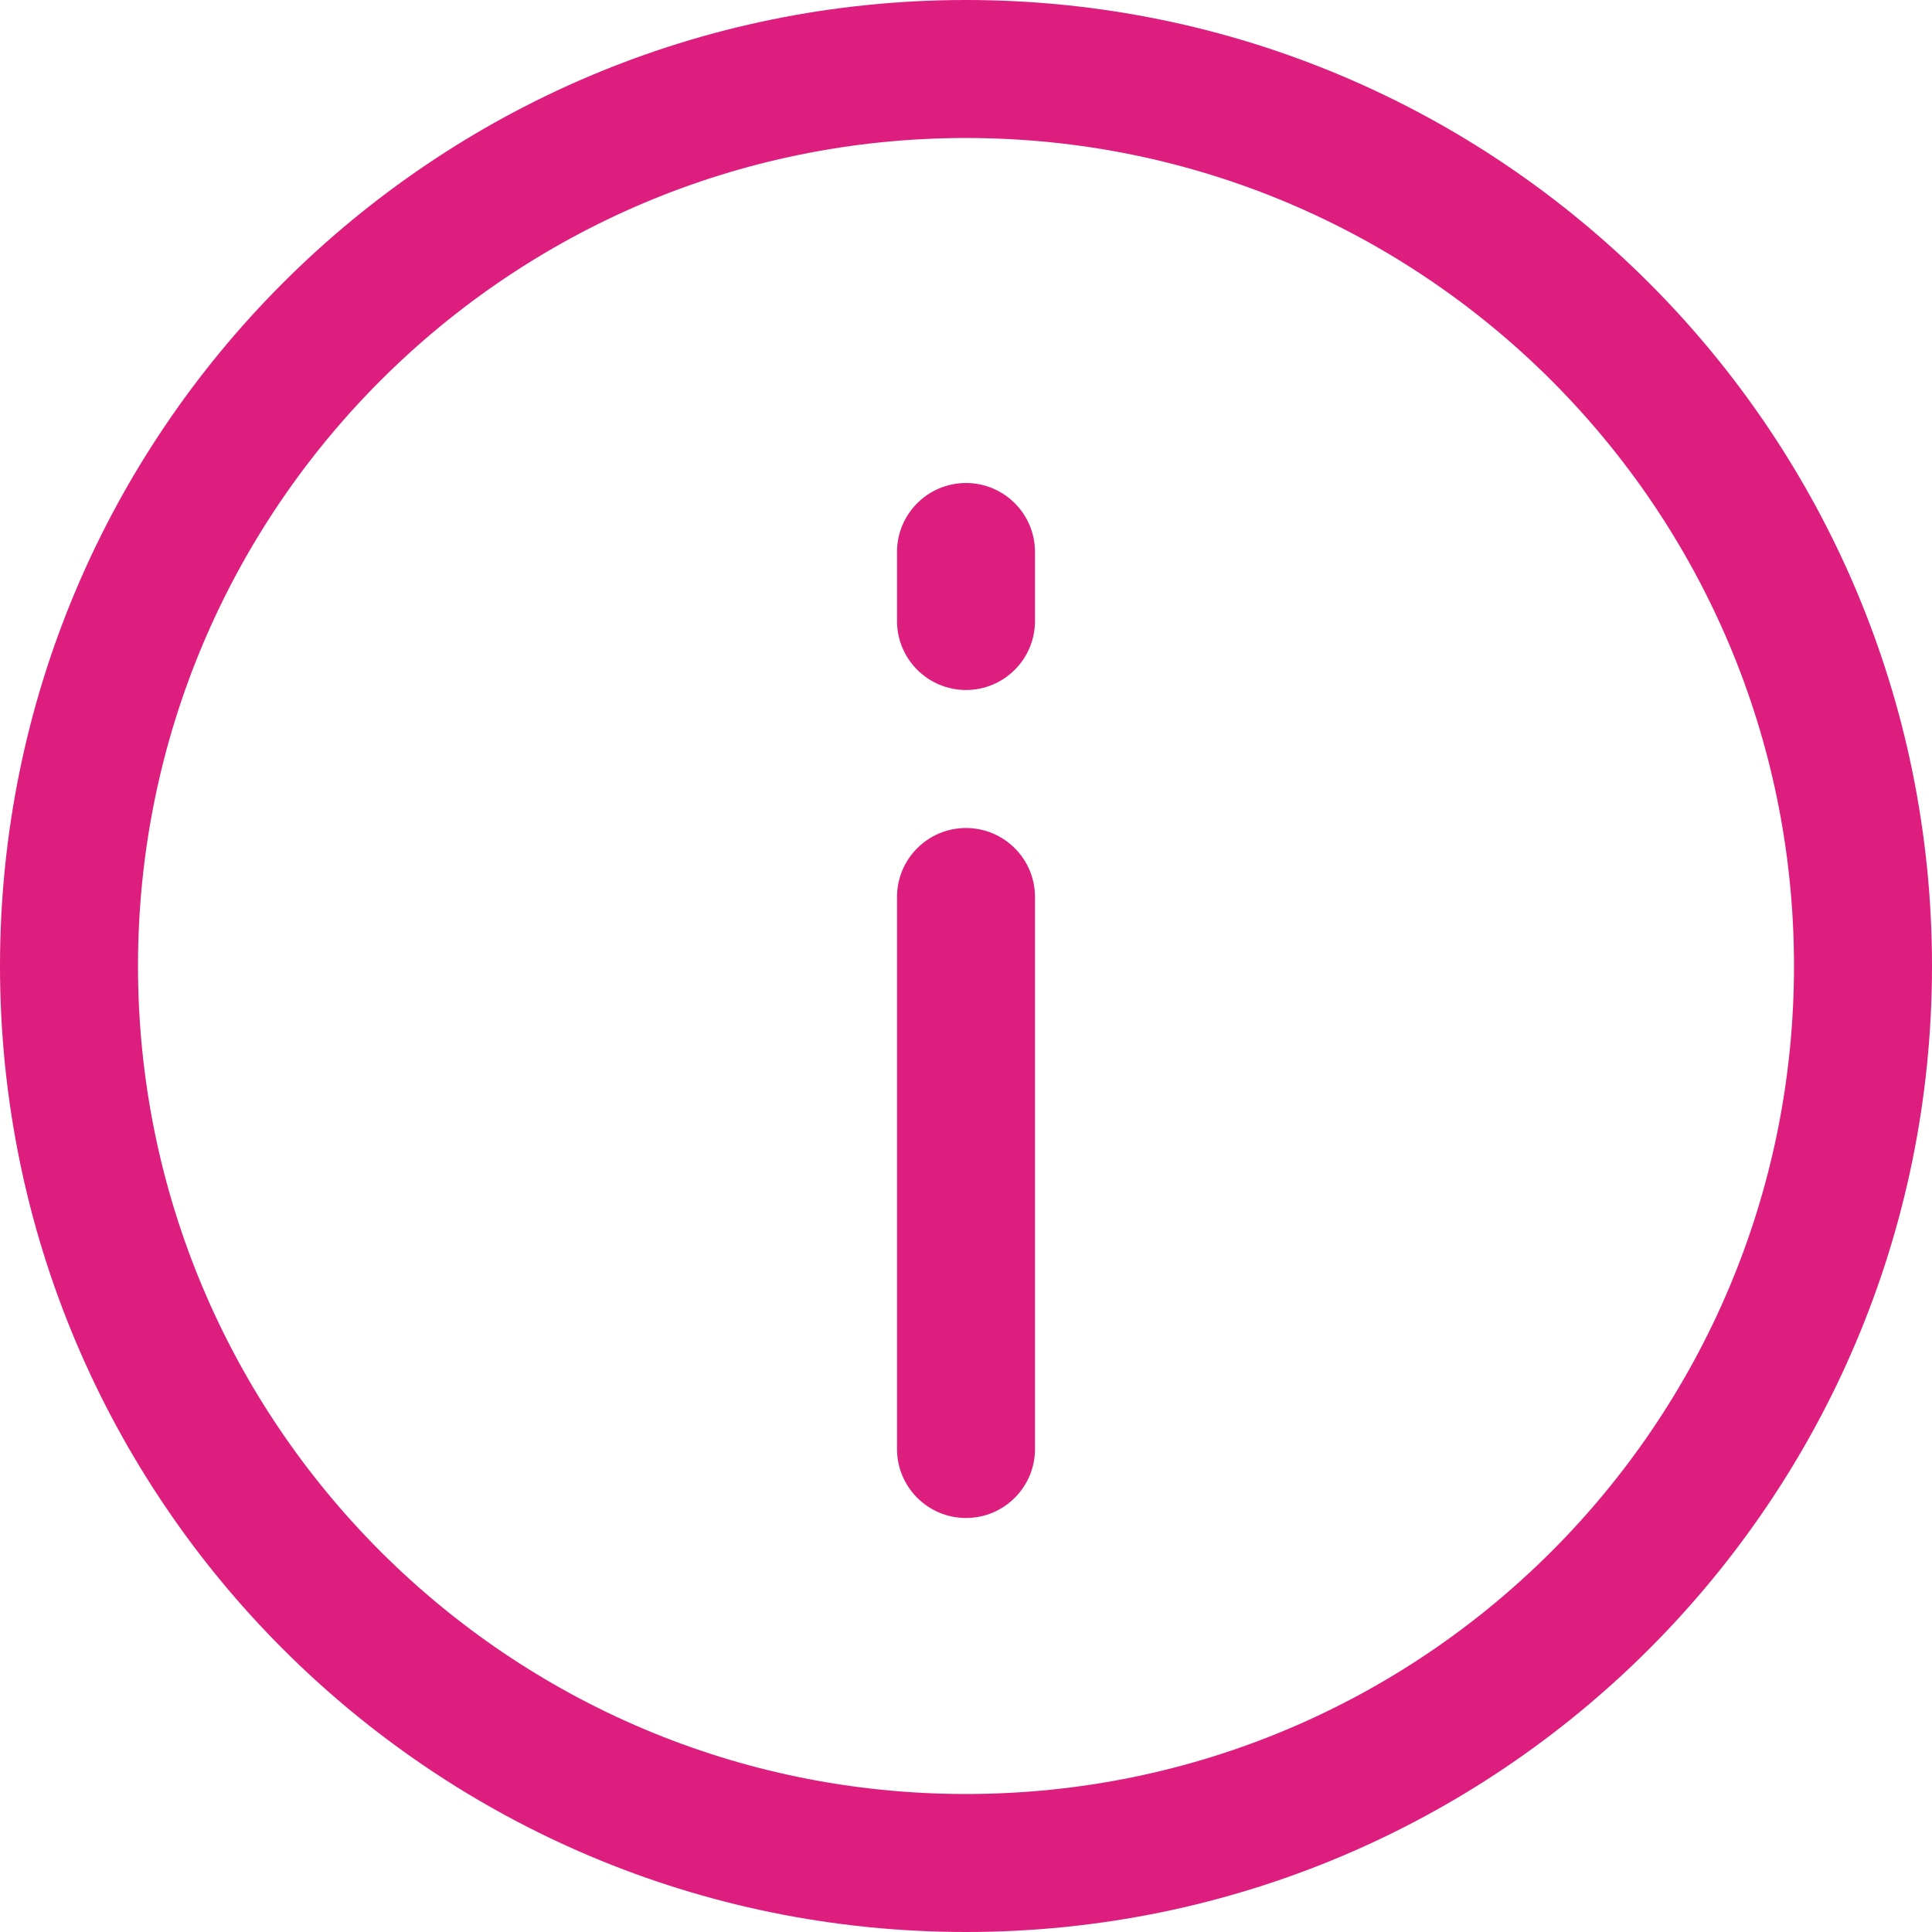
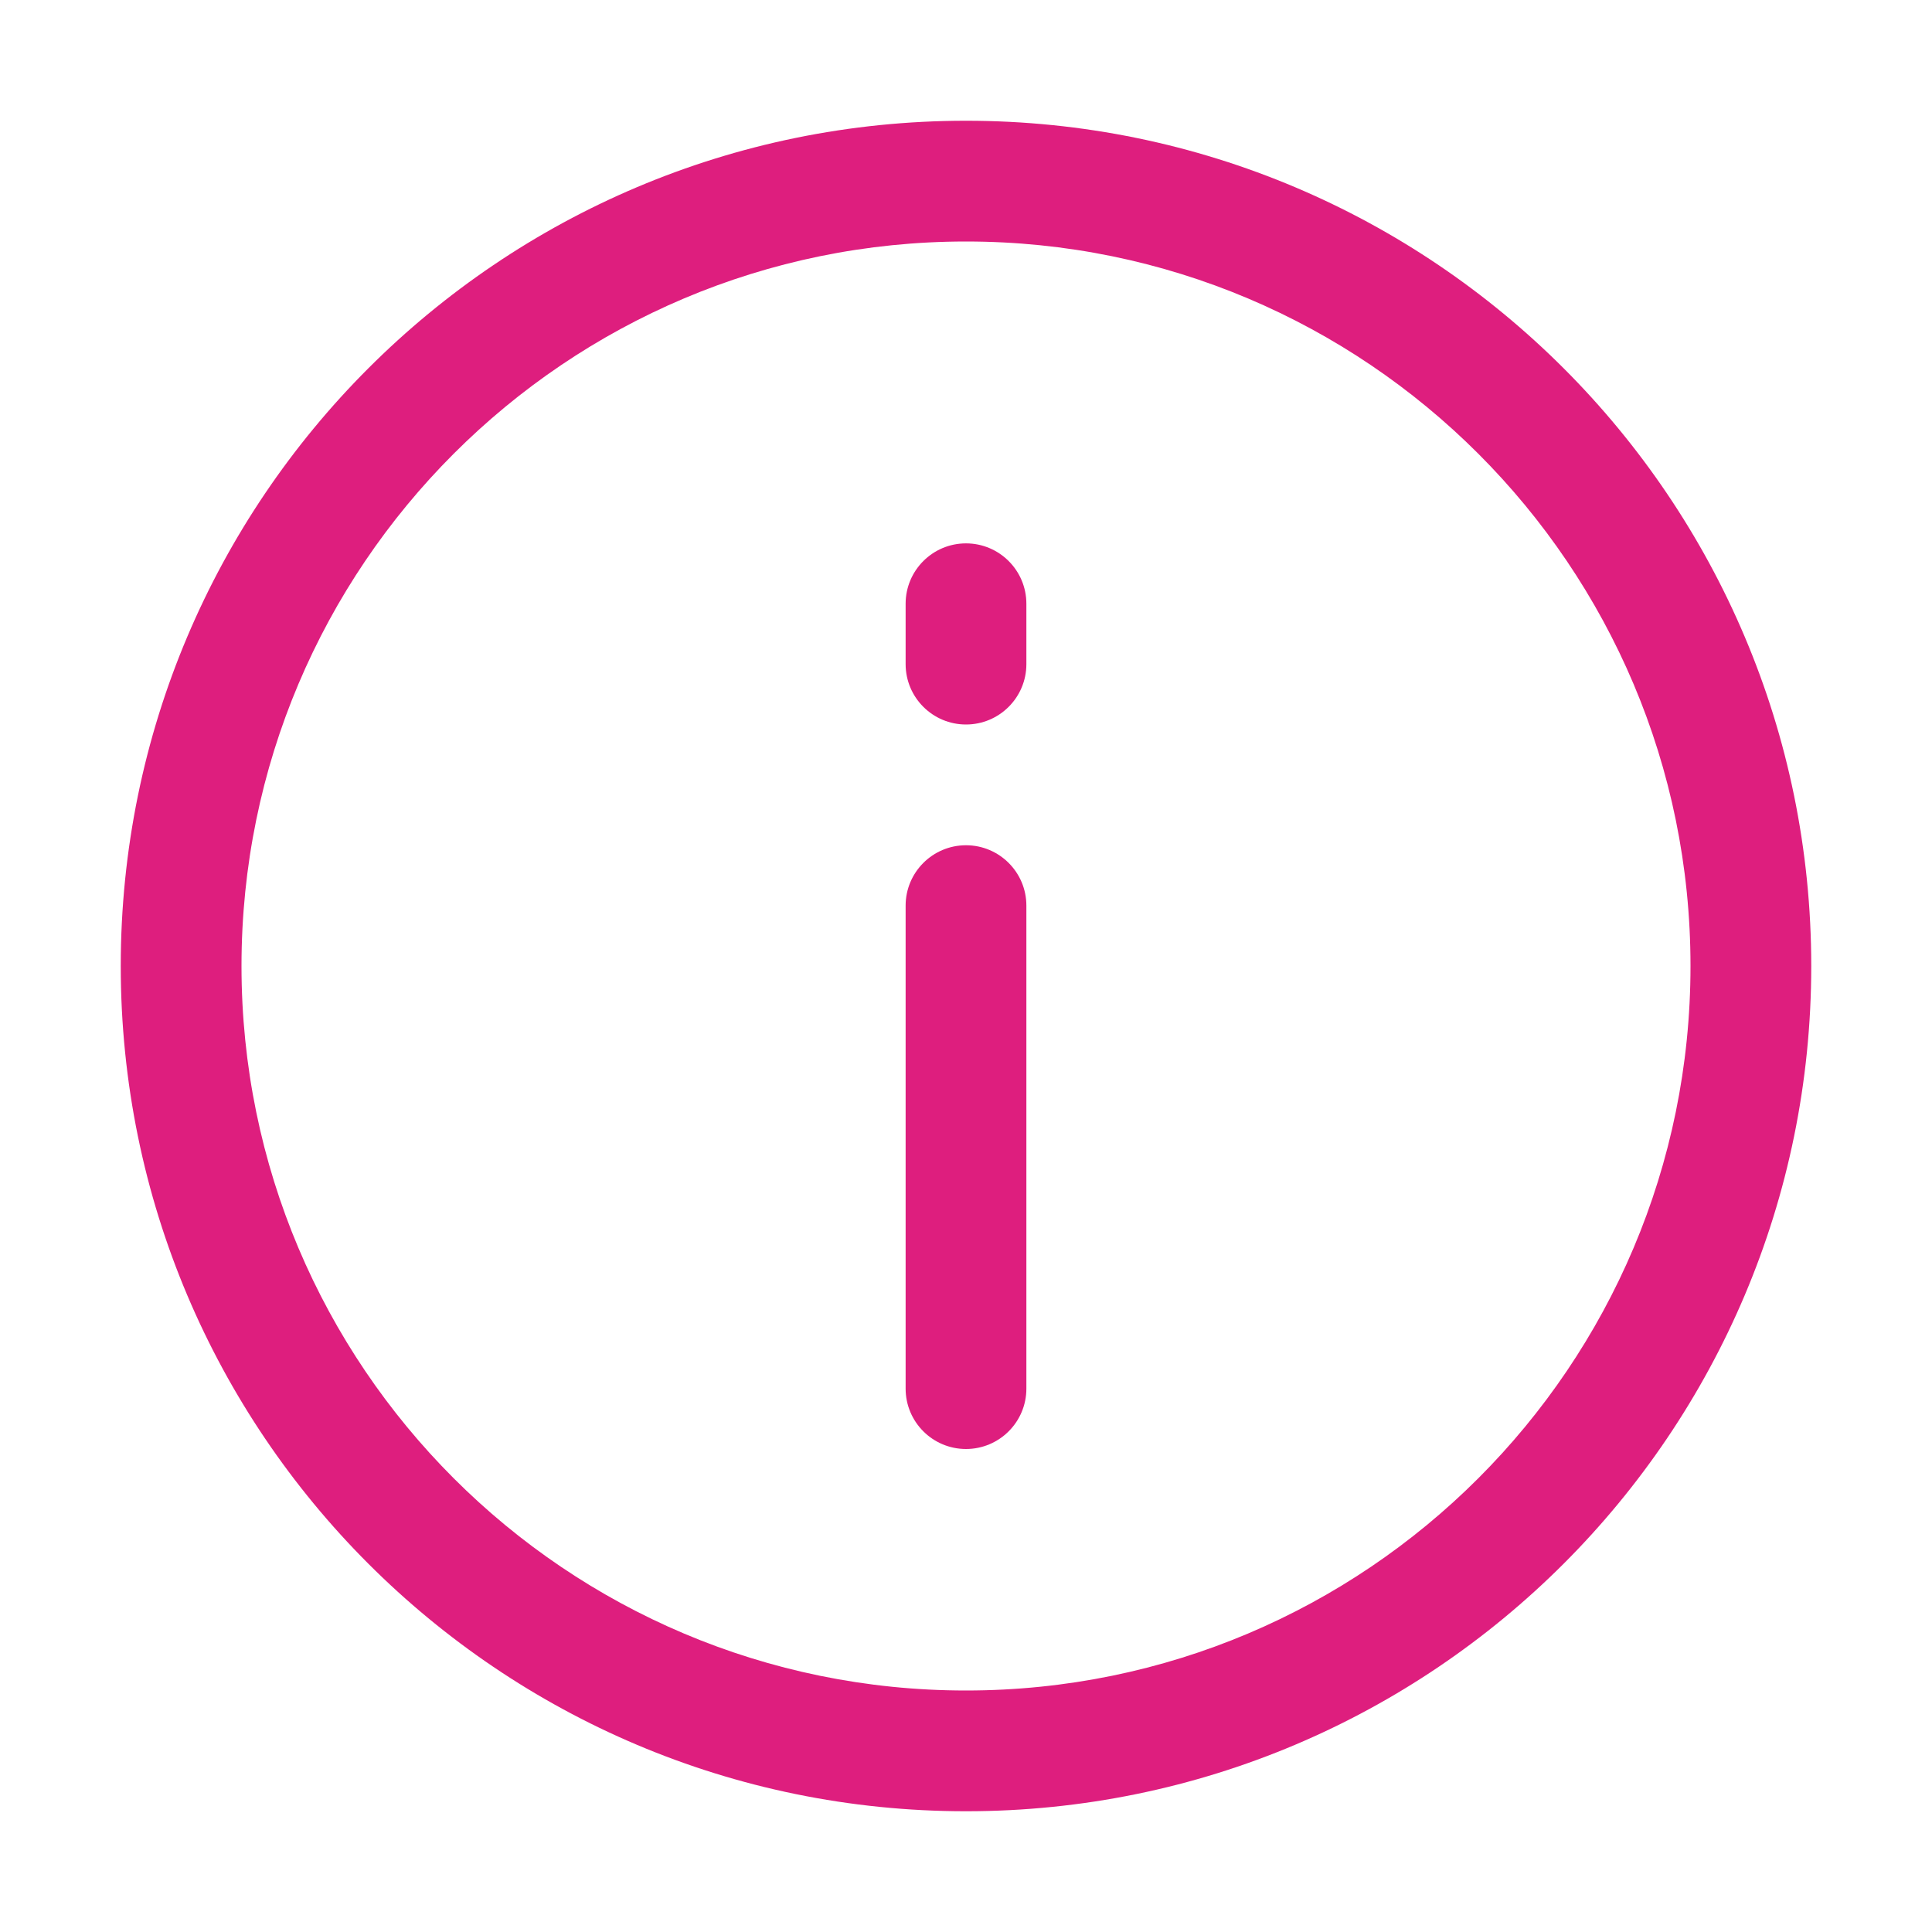
- <svg xmlns="http://www.w3.org/2000/svg" width="28" height="28" viewBox="0 0 28 28" fill="none">
-   <path d="M14 7C14.552 7 15 7.448 15 8L15 9C15 9.552 14.552 10 14 10C13.448 10 13 9.552 13 9L13 8C13 7.448 13.448 7 14 7Z" fill="#DE1E7E" />
-   <path d="M15 13C15 12.448 14.552 12 14 12C13.448 12 13 12.448 13 13L13 21C13 21.552 13.448 22 14 22C14.552 22 15 21.552 15 21L15 13Z" fill="#DE1E7E" />
-   <path fill-rule="evenodd" clip-rule="evenodd" d="M28 14C28 21.732 21.732 28 14 28C6.268 28 5.47967e-07 21.732 1.22392e-06 14C1.89987e-06 6.268 6.268 -1.89987e-06 14 -1.22392e-06C21.732 -5.47967e-07 28 6.268 28 14ZM14 26C20.627 26 26 20.627 26 14C26 7.373 20.627 2 14 2C7.373 2 2 7.373 2 14C2 20.627 7.373 26 14 26Z" fill="#DE1E7E" />
+ <svg xmlns="http://www.w3.org/2000/svg" width="32" height="32" viewBox="0 0 32 32" fill="none">
+   <path d="M16 9C16.552 9 17 9.448 17 10L17 11C17 11.552 16.552 12 16 12C15.448 12 15 11.552 15 11L15 10C15 9.448 15.448 9 16 9Z" fill="#DE1E7E" />
+   <path d="M17 15C17 14.448 16.552 14 16 14C15.448 14 15 14.448 15 15L15 23C15 23.552 15.448 24 16 24C16.552 24 17 23.552 17 23L17 15Z" fill="#DE1E7E" />
+   <path fill-rule="evenodd" clip-rule="evenodd" d="M30 16C30 23.732 23.732 30 16 30C8.268 30 2 23.732 2 16C2 8.268 8.268 2 16 2C23.732 2 30 8.268 30 16ZM16 28C22.627 28 28 22.627 28 16C28 9.373 22.627 4 16 4C9.373 4 4 9.373 4 16C4 22.627 9.373 28 16 28Z" fill="#DE1E7E" />
</svg>
